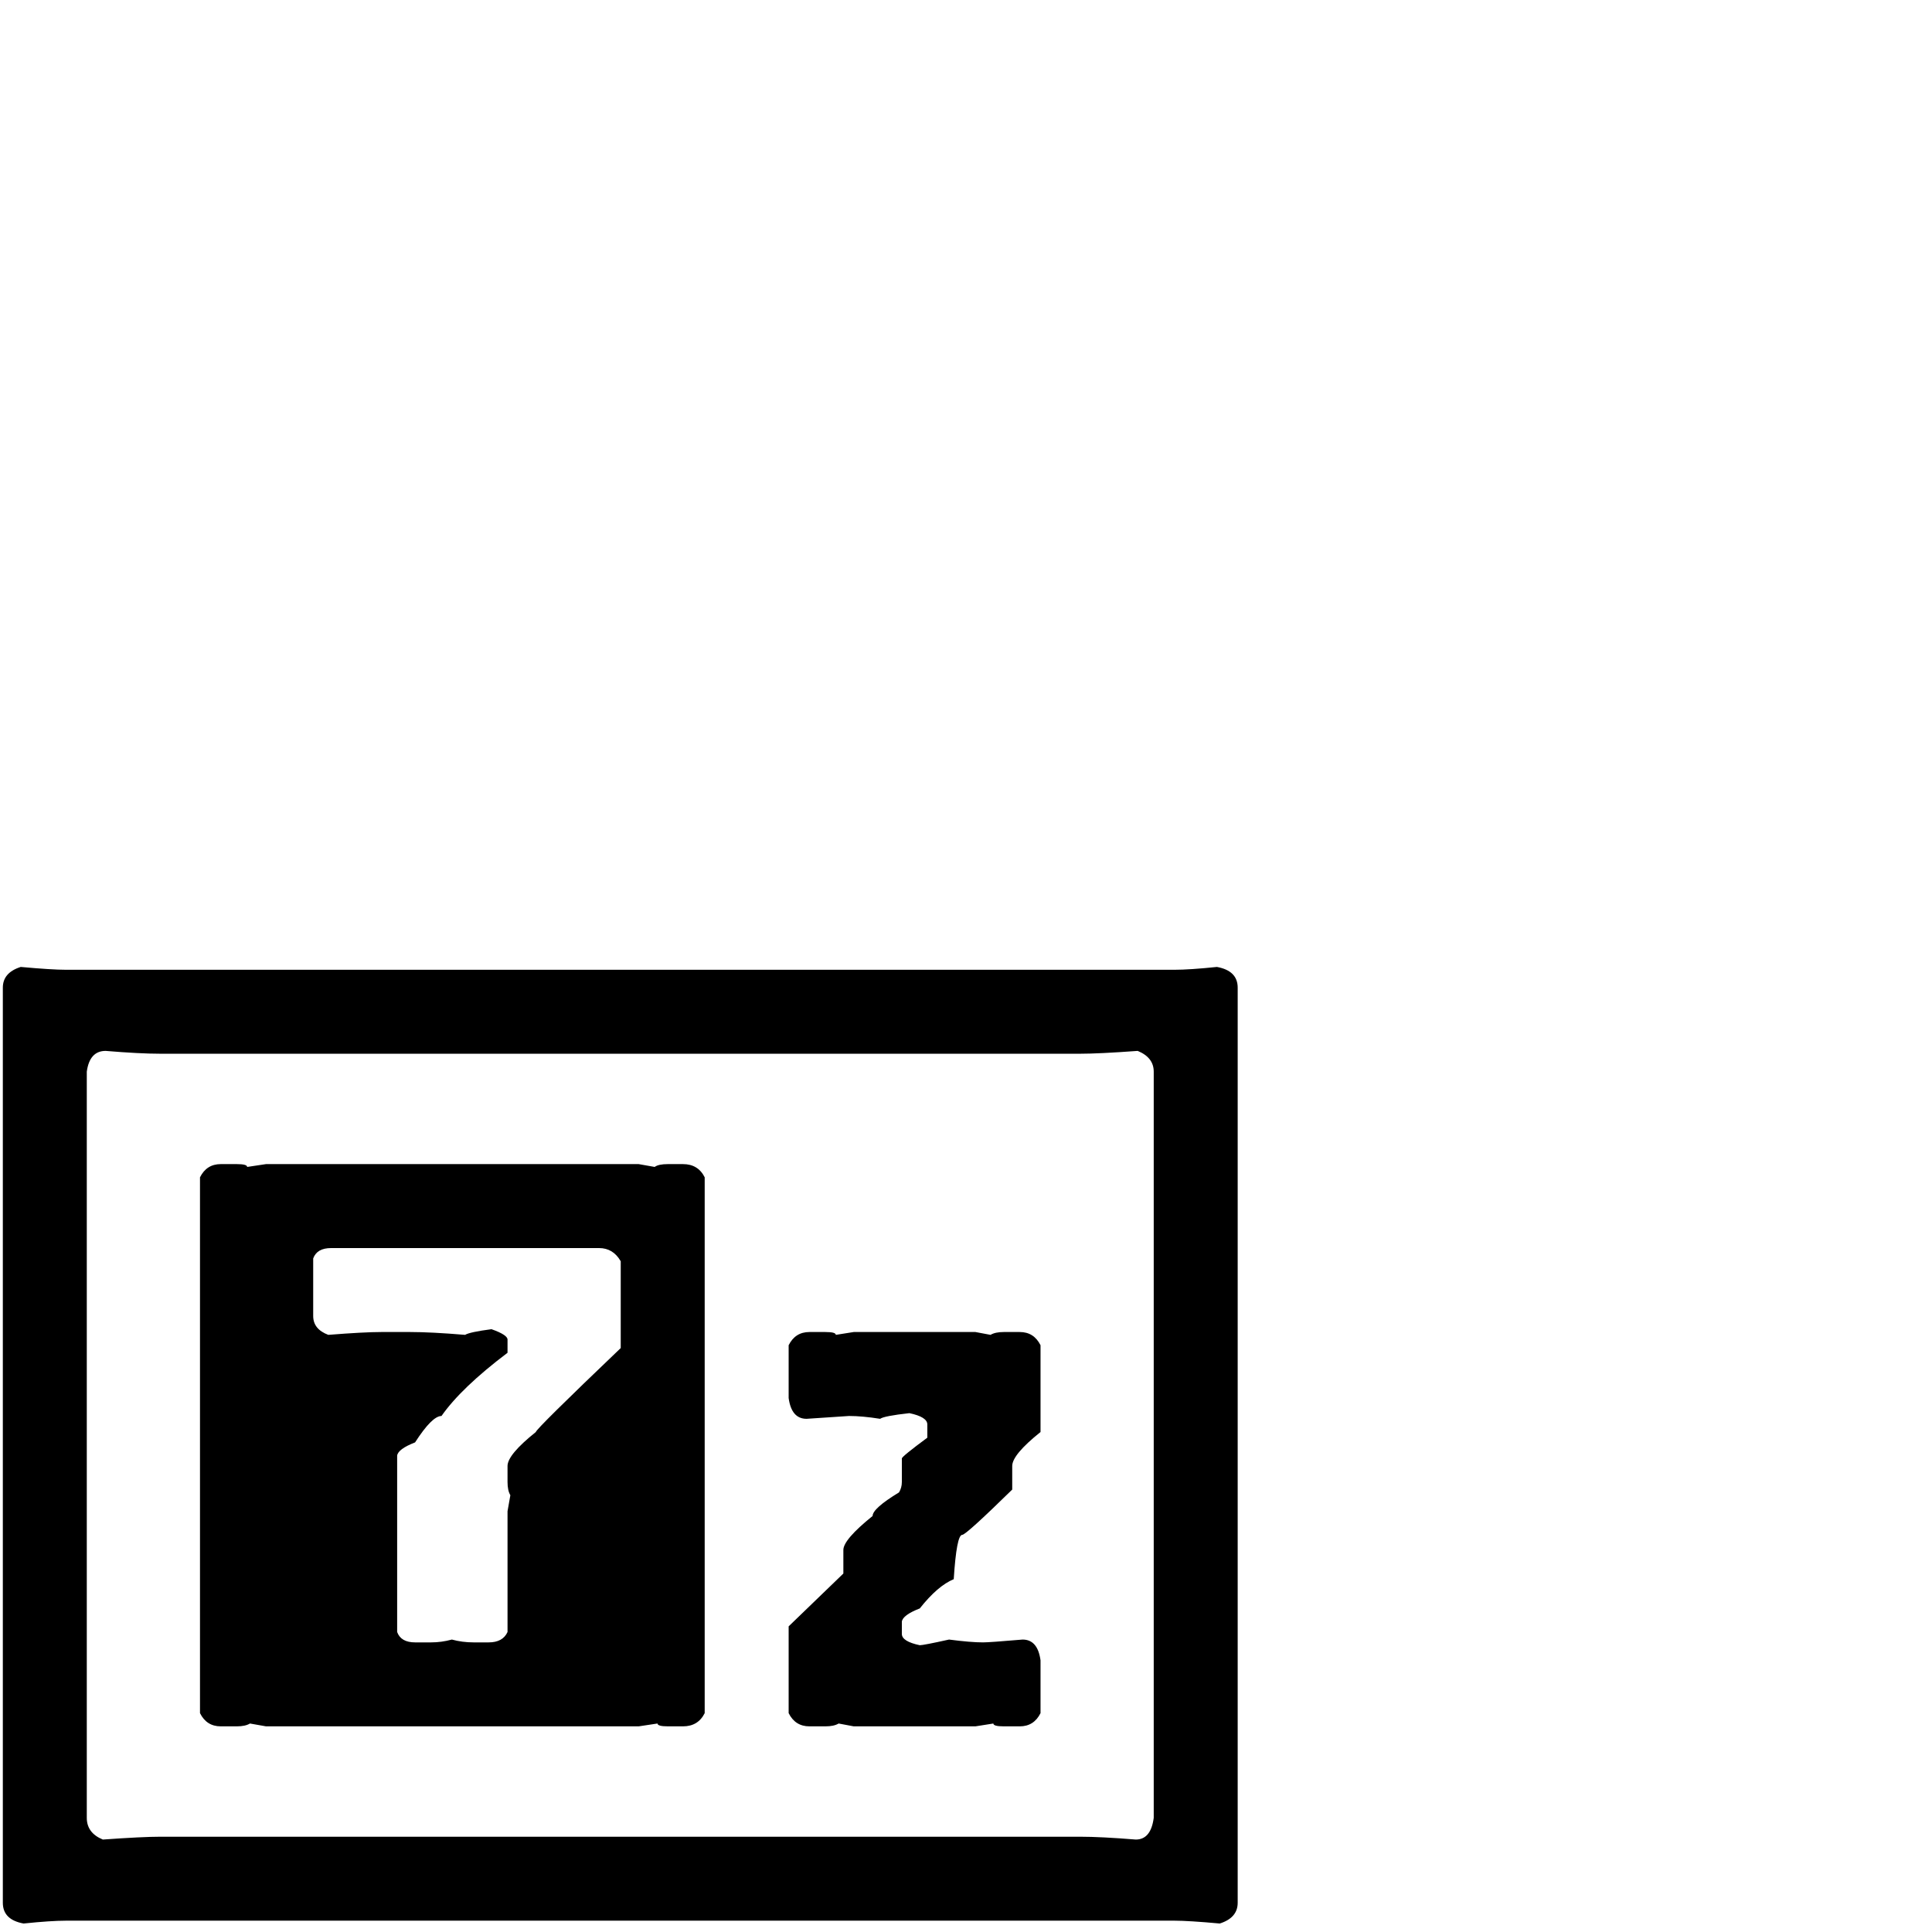
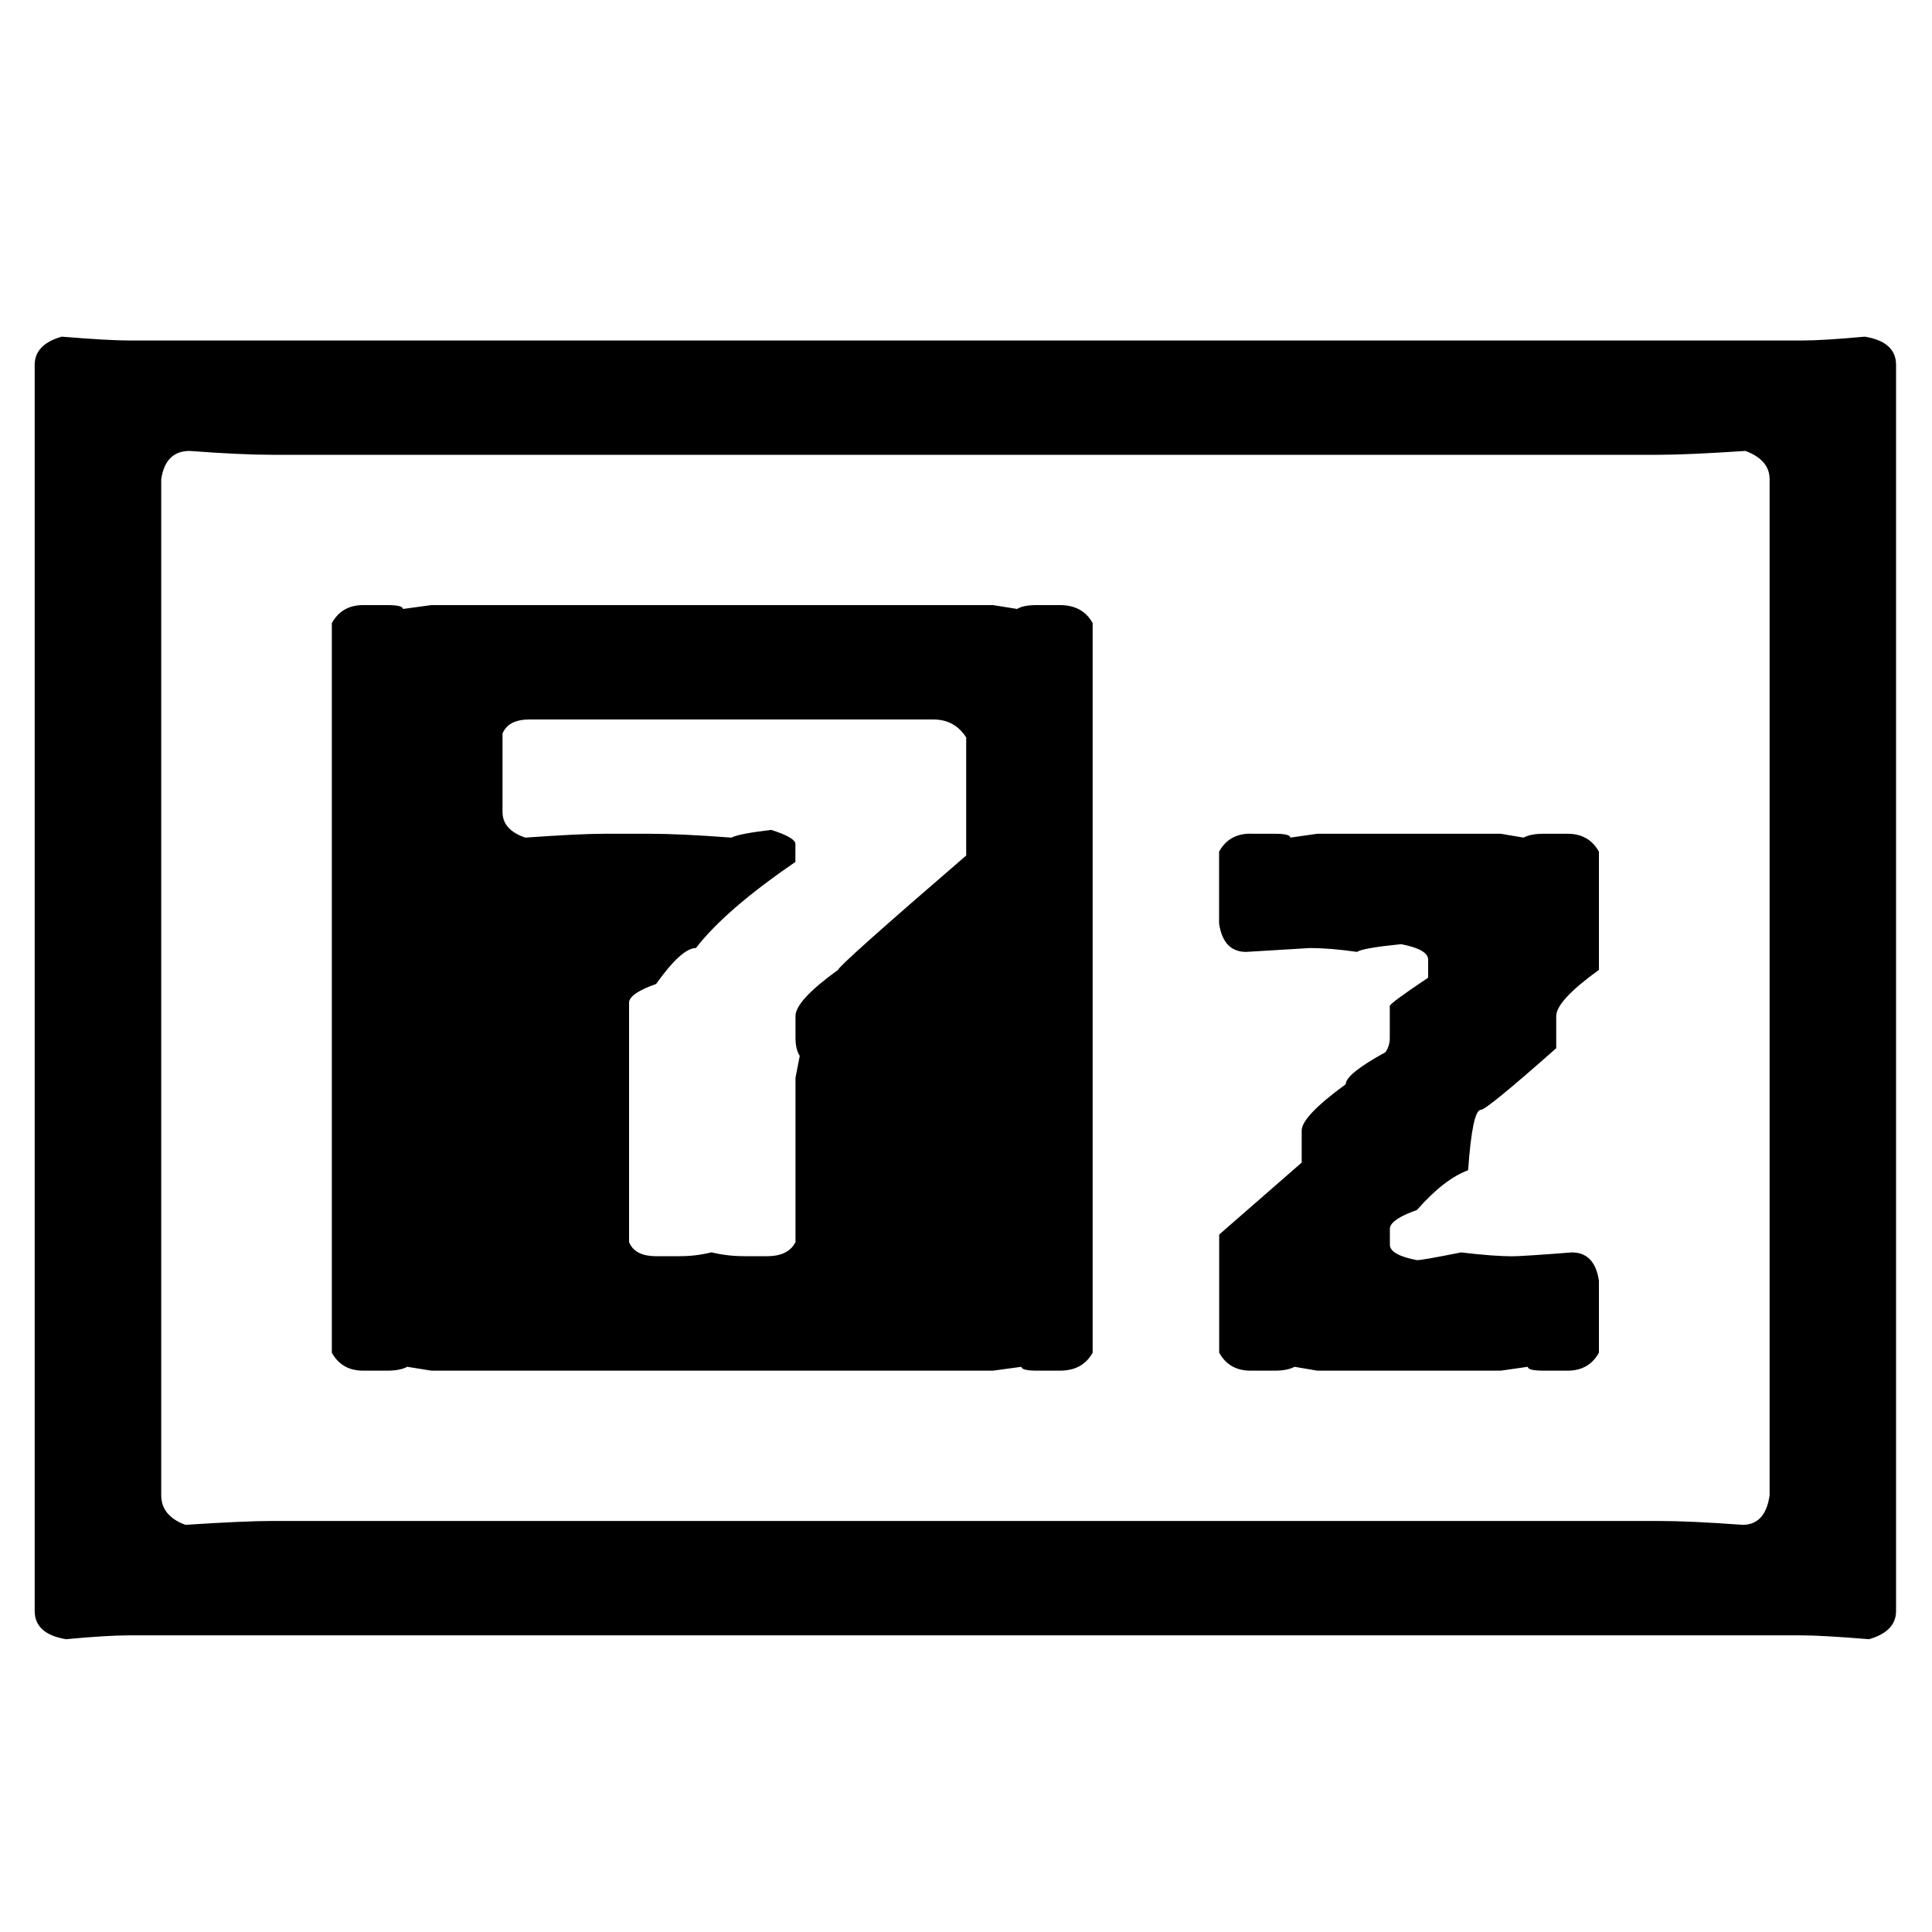
- <svg xmlns="http://www.w3.org/2000/svg" viewBox="0 -2048 2048 2048">
-   <path fill="#000000" d="M22 -1023Q55 -1020 70 -1020H1245Q1261 -1020 1290 -1023Q1312 -1019 1312 -1001V-31Q1312 -15 1293 -9Q1260 -12 1245 -12H70Q54 -12 25 -9Q3 -13 3 -31V-1001Q3 -1017 22 -1023ZM92 -912V-121Q92 -105 109 -98Q151 -101 170 -101H1145Q1167 -101 1204 -98Q1220 -98 1223 -121V-912Q1223 -927 1206 -934Q1165 -931 1145 -931H170Q148 -931 112 -934Q95 -934 92 -912ZM234 -814H251Q262 -814 262 -811L282 -814H677L694 -811Q698 -814 708 -814H724Q740 -814 747 -800V-232Q740 -218 724 -218H708Q697 -218 697 -221L677 -218H282L265 -221Q260 -218 251 -218H234Q219 -218 212 -232V-800Q219 -814 234 -814ZM332 -714V-653Q332 -639 348 -633Q386 -636 404 -636H435Q457 -636 493 -633Q498 -636 521 -639Q538 -633 538 -628V-614Q489 -577 468 -547Q458 -547 440 -519Q422 -512 421 -505V-318Q425 -307 440 -307H457Q468 -307 479 -310Q490 -307 502 -307H518Q533 -307 538 -318V-446L541 -463Q538 -468 538 -477V-494Q538 -506 568 -530Q568 -533 658 -619V-711Q650 -725 635 -725H351Q336 -725 332 -714ZM858 -636H875Q886 -636 886 -633L905 -636H1034L1050 -633Q1055 -636 1064 -636H1081Q1096 -636 1103 -622V-530Q1073 -506 1073 -494V-469Q1024 -421 1020 -421Q1014 -421 1011 -374Q994 -367 975 -343Q957 -336 956 -329V-316Q956 -308 975 -304Q979 -304 1006 -310Q1029 -307 1042 -307Q1049 -307 1084 -310Q1100 -310 1103 -288V-232Q1096 -218 1081 -218H1064Q1053 -218 1053 -221L1034 -218H905L889 -221Q884 -218 875 -218H858Q843 -218 836 -232V-324L894 -380V-405Q894 -416 925 -441Q925 -449 953 -466Q956 -471 956 -477V-502Q956 -504 983 -524V-538Q983 -546 964 -550Q937 -547 933 -544Q914 -547 900 -547L855 -544Q839 -544 836 -566V-622Q843 -636 858 -636Z" />
+ <svg xmlns="http://www.w3.org/2000/svg" width="20mm" height="20mm" viewBox="0 0 20 20" version="1.1" id="svg439">
+   <defs id="defs436" />
+   <g id="layer1">
+     <path fill="#000000" d="M 0.638,3.485 Q 1.124,3.525 1.345,3.525 H 18.642 q 0.236,0 0.662,-0.04 0.324,0.053 0.324,0.293 V 16.676 q 0,0.213 -0.28,0.293 -0.486,-0.04 -0.707,-0.04 H 1.345 q -0.236,0 -0.662,0.04 Q 0.359,16.915 0.359,16.676 V 3.778 q 0,-0.213 0.28,-0.293 z M 1.669,4.961 V 15.479 q 0,0.213 0.25,0.306 0.618,-0.04 0.898,-0.04 H 17.17 q 0.324,0 0.869,0.04 0.236,0 0.28,-0.306 V 4.961 q 0,-0.199 -0.25,-0.293 -0.604,0.04 -0.898,0.04 H 2.817 q -0.324,0 -0.854,-0.04 -0.25,0 -0.294,0.293 z m 2.09,1.303 h 0.25 q 0.162,0 0.162,0.04 l 0.294,-0.04 h 5.815 l 0.25,0.04 q 0.059,-0.04 0.206,-0.04 h 0.236 q 0.236,0 0.339,0.186 v 7.553 q -0.103,0.186 -0.339,0.186 h -0.236 q -0.162,0 -0.162,-0.04 l -0.294,0.04 H 4.466 l -0.25,-0.04 q -0.074,0.04 -0.206,0.04 H 3.759 q -0.221,0 -0.324,-0.186 V 6.451 Q 3.538,6.264 3.759,6.264 Z m 1.443,1.33 v 0.811 q 0,0.186 0.236,0.266 0.559,-0.04 0.824,-0.04 h 0.456 q 0.324,0 0.854,0.04 0.074,-0.04 0.412,-0.08 0.25,0.08 0.25,0.146 v 0.186 q -0.721,0.492 -1.03,0.891 -0.147,0 -0.412,0.372 -0.265,0.093 -0.28,0.186 v 2.486 q 0.059,0.146 0.28,0.146 h 0.25 q 0.162,0 0.324,-0.04 0.162,0.04 0.339,0.04 h 0.236 q 0.221,0 0.294,-0.146 v -1.702 l 0.044,-0.226 q -0.044,-0.066 -0.044,-0.186 v -0.226 q 0,-0.16 0.442,-0.479 0,-0.04 1.325,-1.183 V 7.634 Q 9.883,7.448 9.662,7.448 H 5.482 q -0.221,0 -0.28,0.146 z M 12.945,8.631 h 0.25 q 0.162,0 0.162,0.04 l 0.28,-0.04 h 1.899 l 0.236,0.04 q 0.074,-0.04 0.206,-0.04 h 0.25 q 0.221,0 0.324,0.186 v 1.223 q -0.442,0.319 -0.442,0.479 v 0.332 q -0.721,0.638 -0.78,0.638 -0.088,0 -0.132,0.625 -0.25,0.093 -0.53,0.412 -0.265,0.093 -0.28,0.186 v 0.173 q 0,0.106 0.28,0.16 0.059,0 0.456,-0.08 0.339,0.04 0.53,0.04 0.103,0 0.618,-0.04 0.236,0 0.28,0.293 v 0.745 q -0.103,0.186 -0.324,0.186 h -0.25 q -0.162,0 -0.162,-0.04 l -0.28,0.04 h -1.899 l -0.236,-0.04 q -0.074,0.04 -0.206,0.04 H 12.945 q -0.221,0 -0.324,-0.186 v -1.223 l 0.854,-0.745 v -0.332 q 0,-0.146 0.456,-0.479 0,-0.106 0.412,-0.332 0.044,-0.066 0.044,-0.146 v -0.332 q 0,-0.027 0.397,-0.293 V 9.934 q 0,-0.106 -0.28,-0.16 -0.397,0.04 -0.456,0.08 -0.28,-0.04 -0.486,-0.04 l -0.662,0.04 q -0.236,0 -0.28,-0.293 v -0.745 q 0.103,-0.186 0.324,-0.186 z" id="path2" style="stroke-width:0.014" />
+   </g>
</svg>
